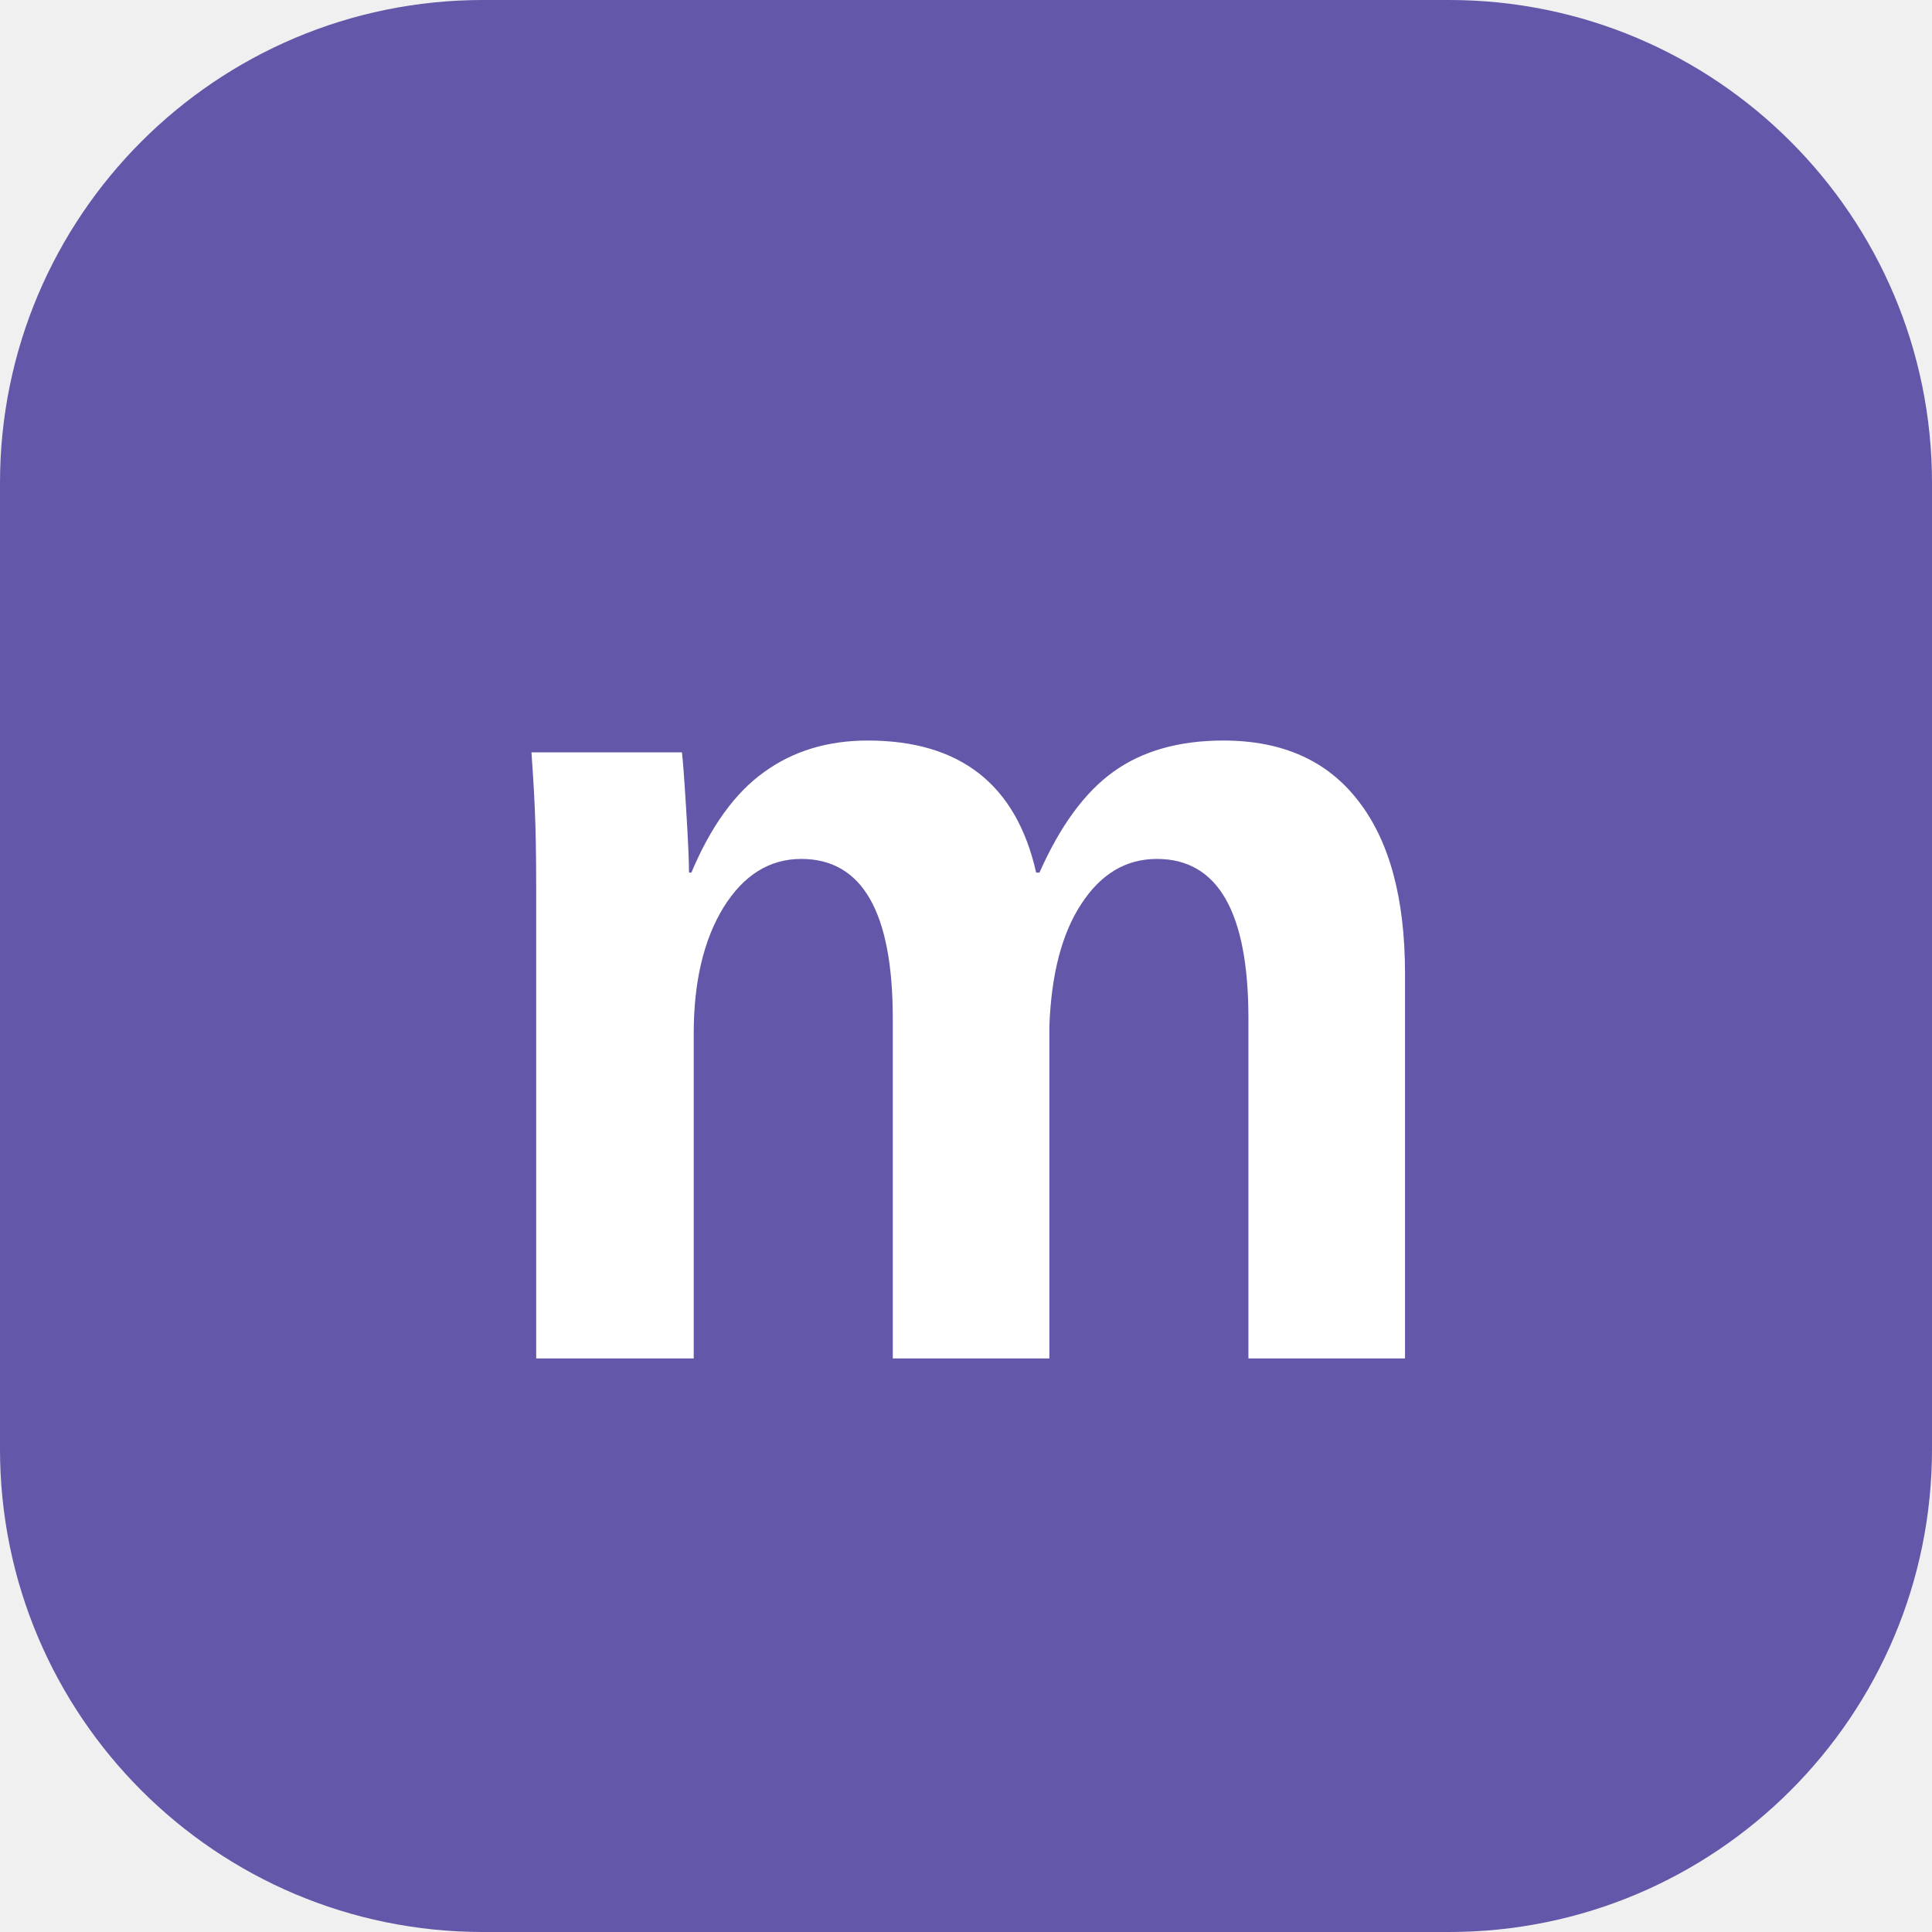
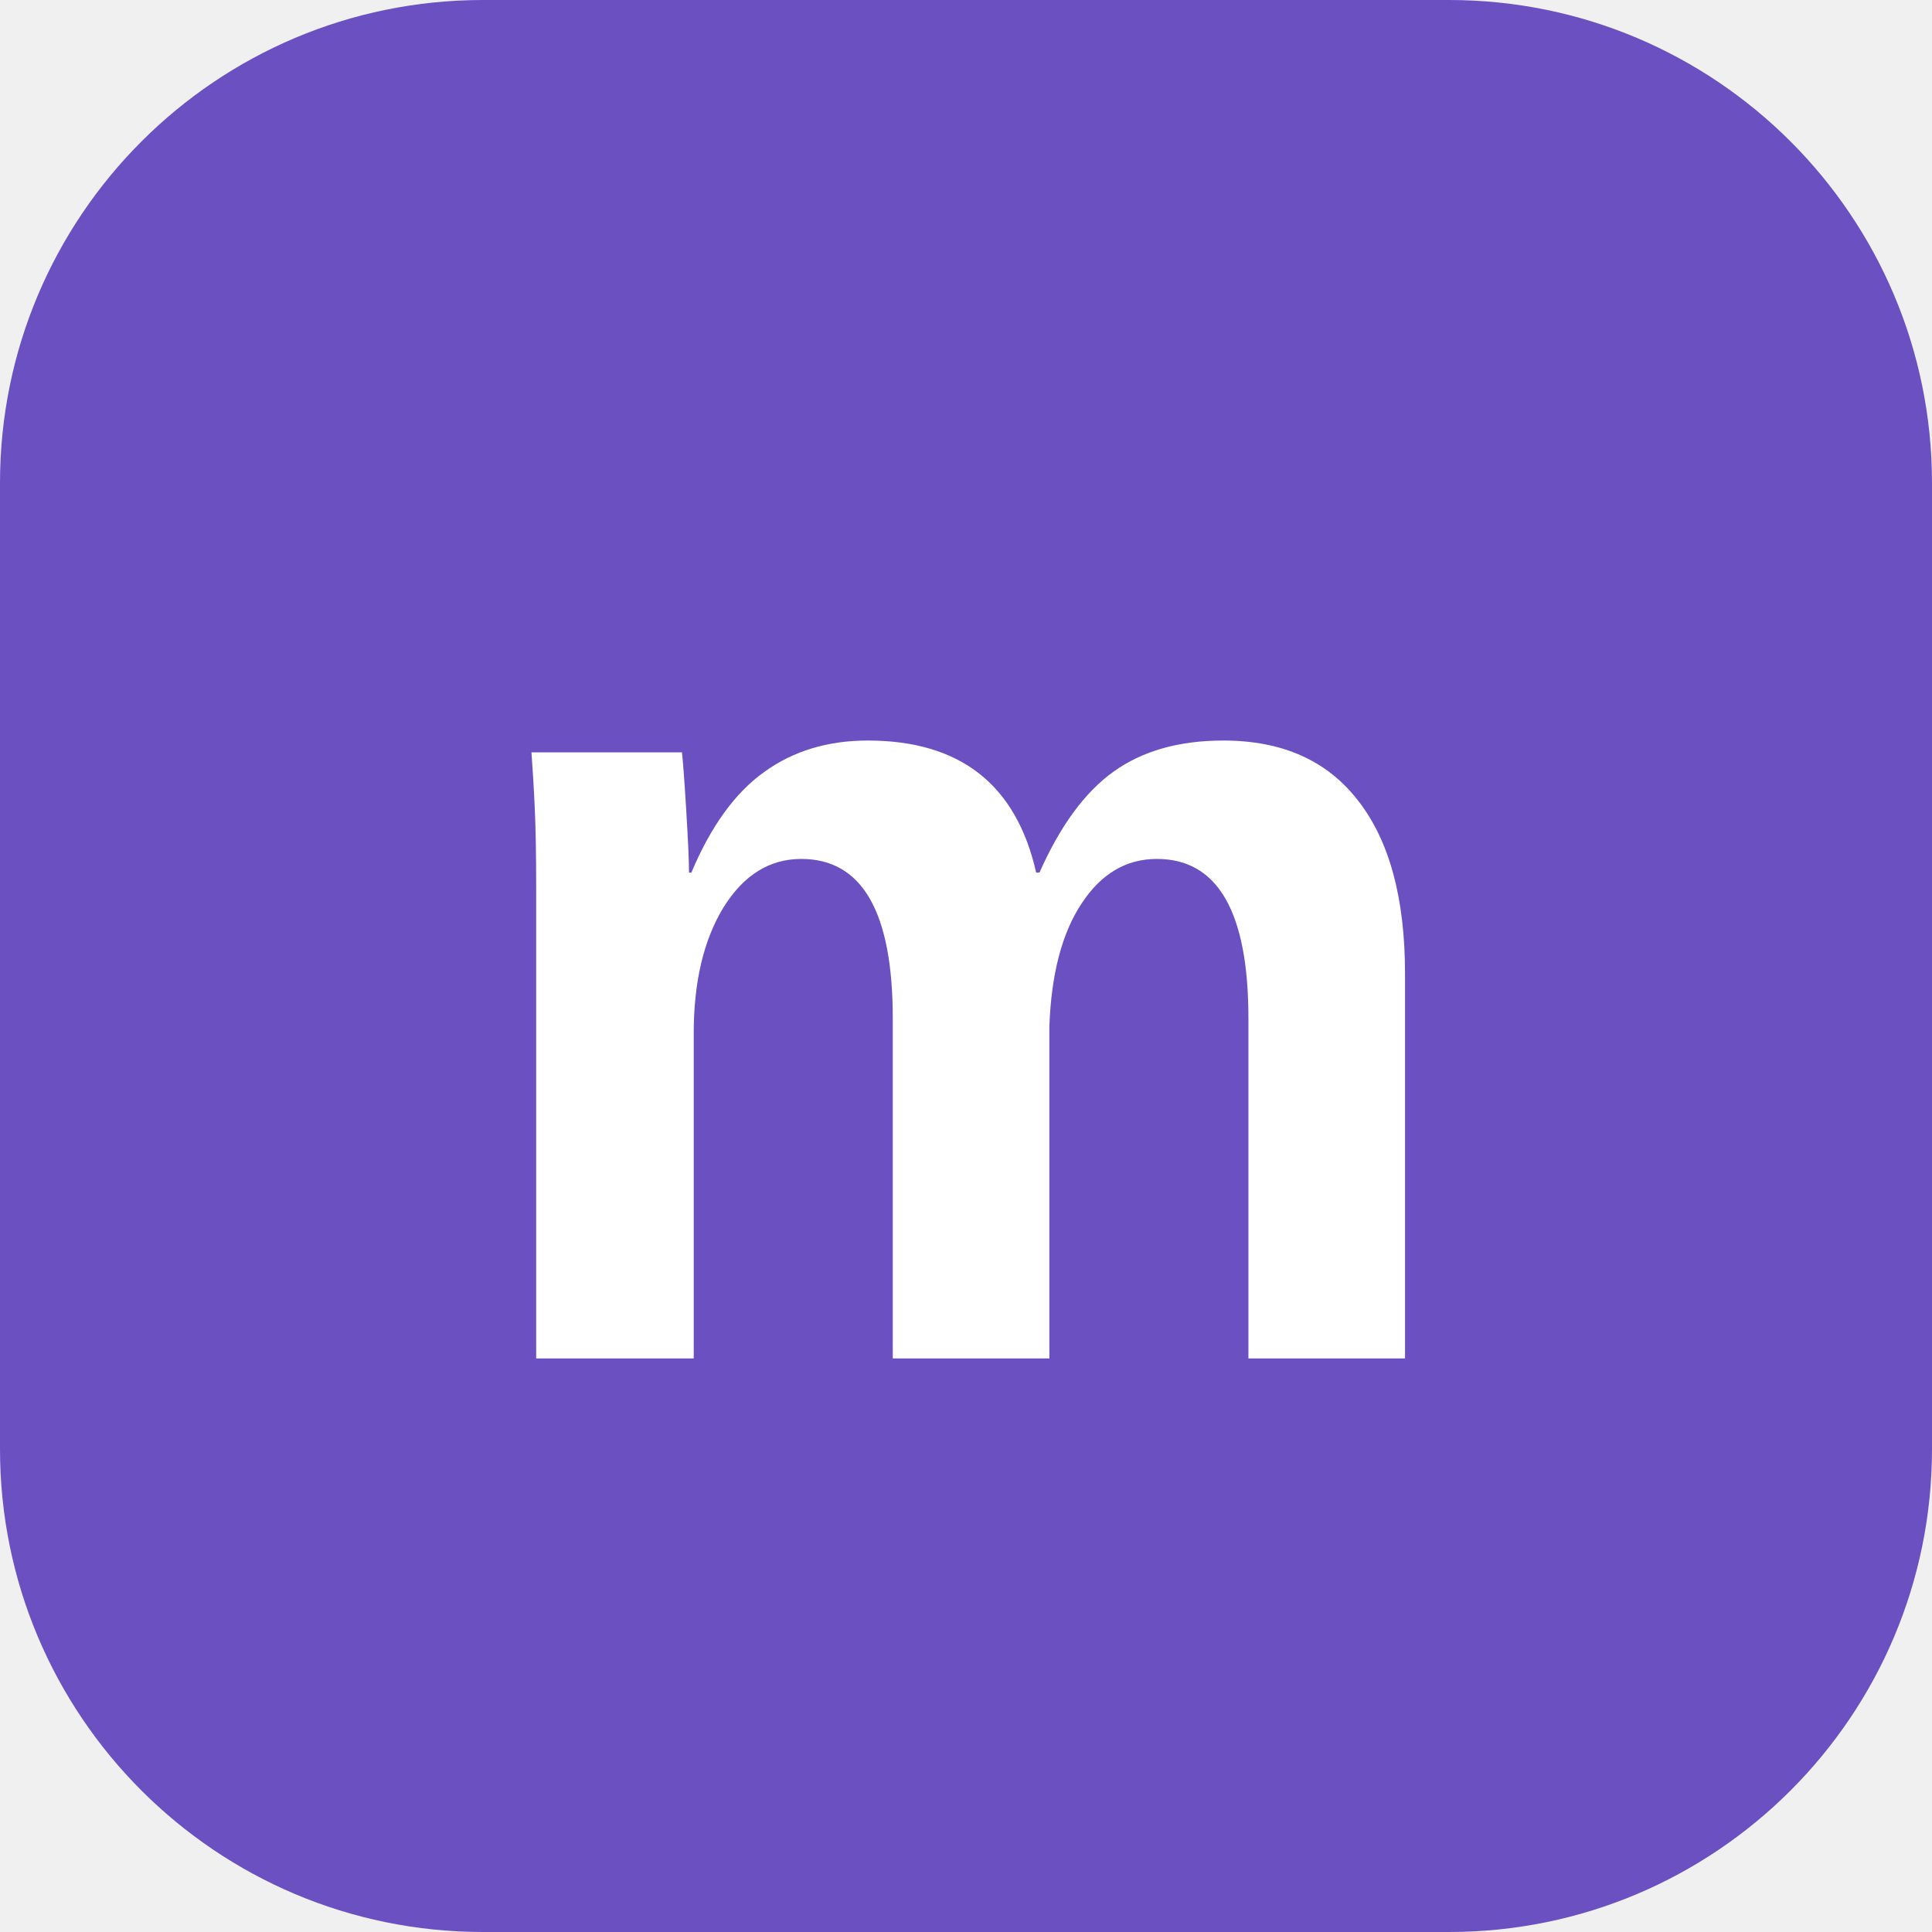
<svg xmlns="http://www.w3.org/2000/svg" viewBox="0 0 64 64">
-   <rect width="64" height="64" rx="16" fill="#6257A8" />
+   <rect width="64" height="64" rx="16" fill="#6B50C2" />
  <text x="32" y="45" font-family="Arial, sans-serif" font-size="38" font-weight="bold" fill="#ffffff" text-anchor="middle">m</text>
</svg>
